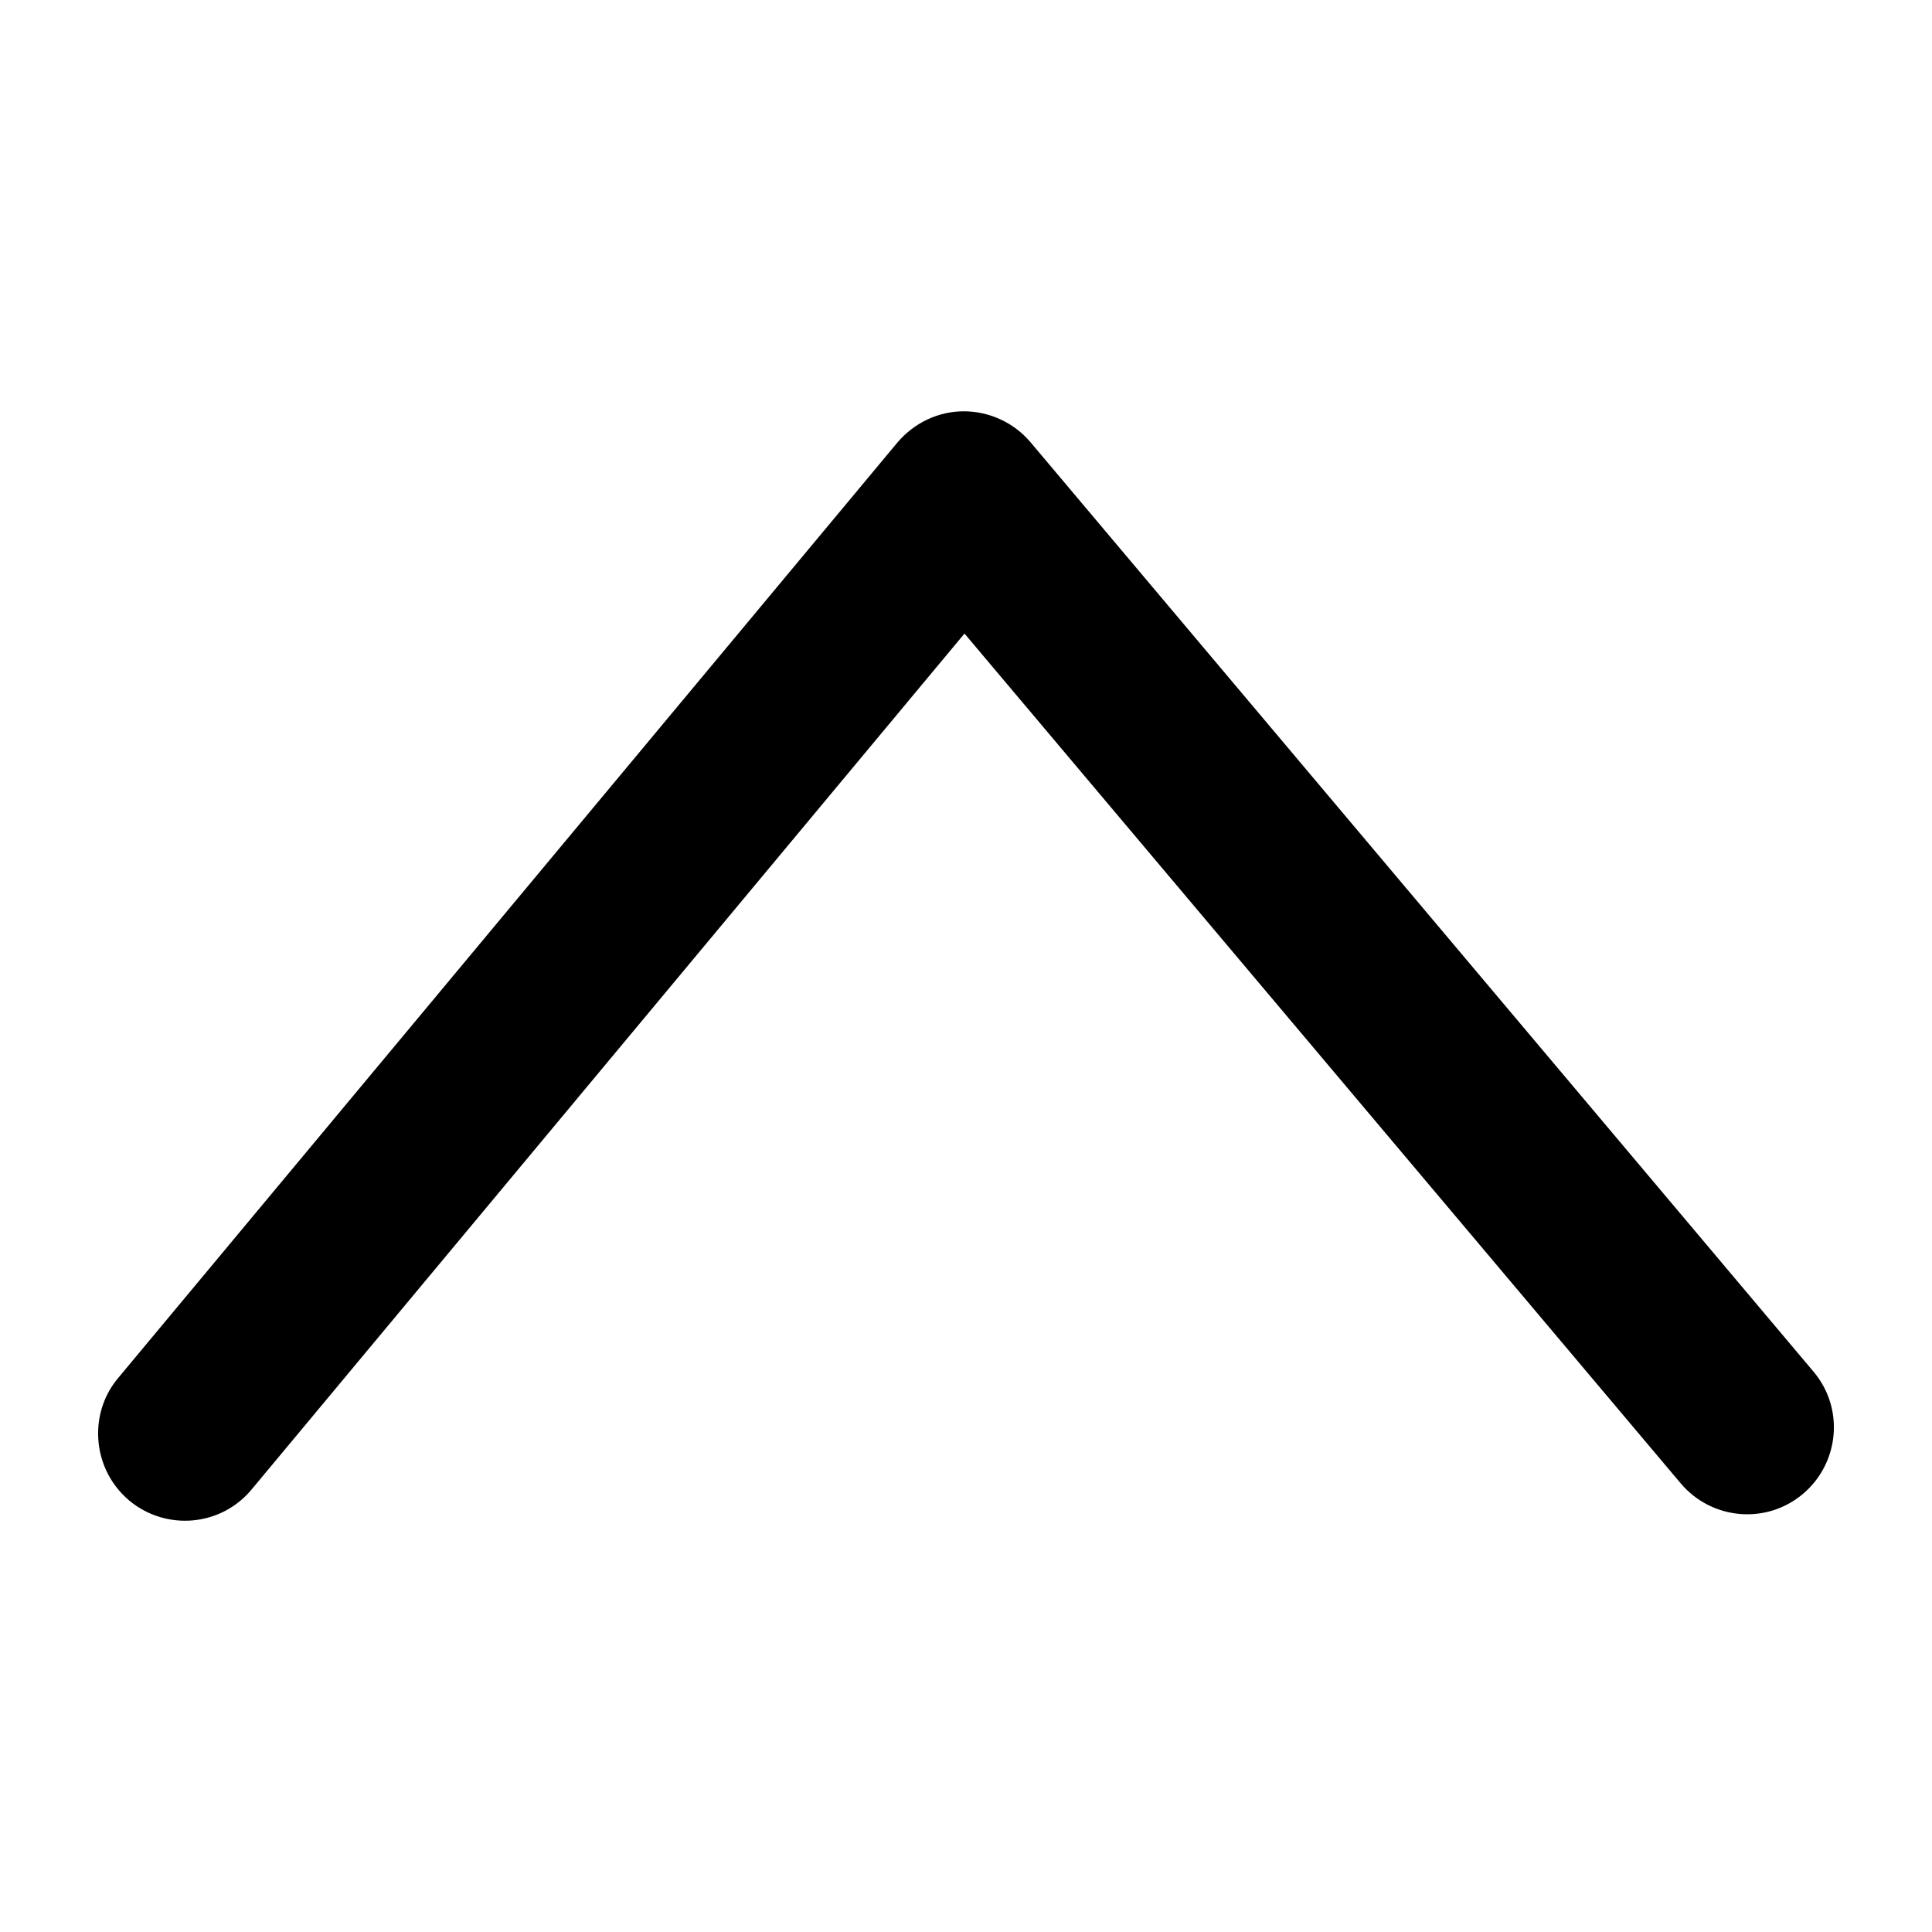
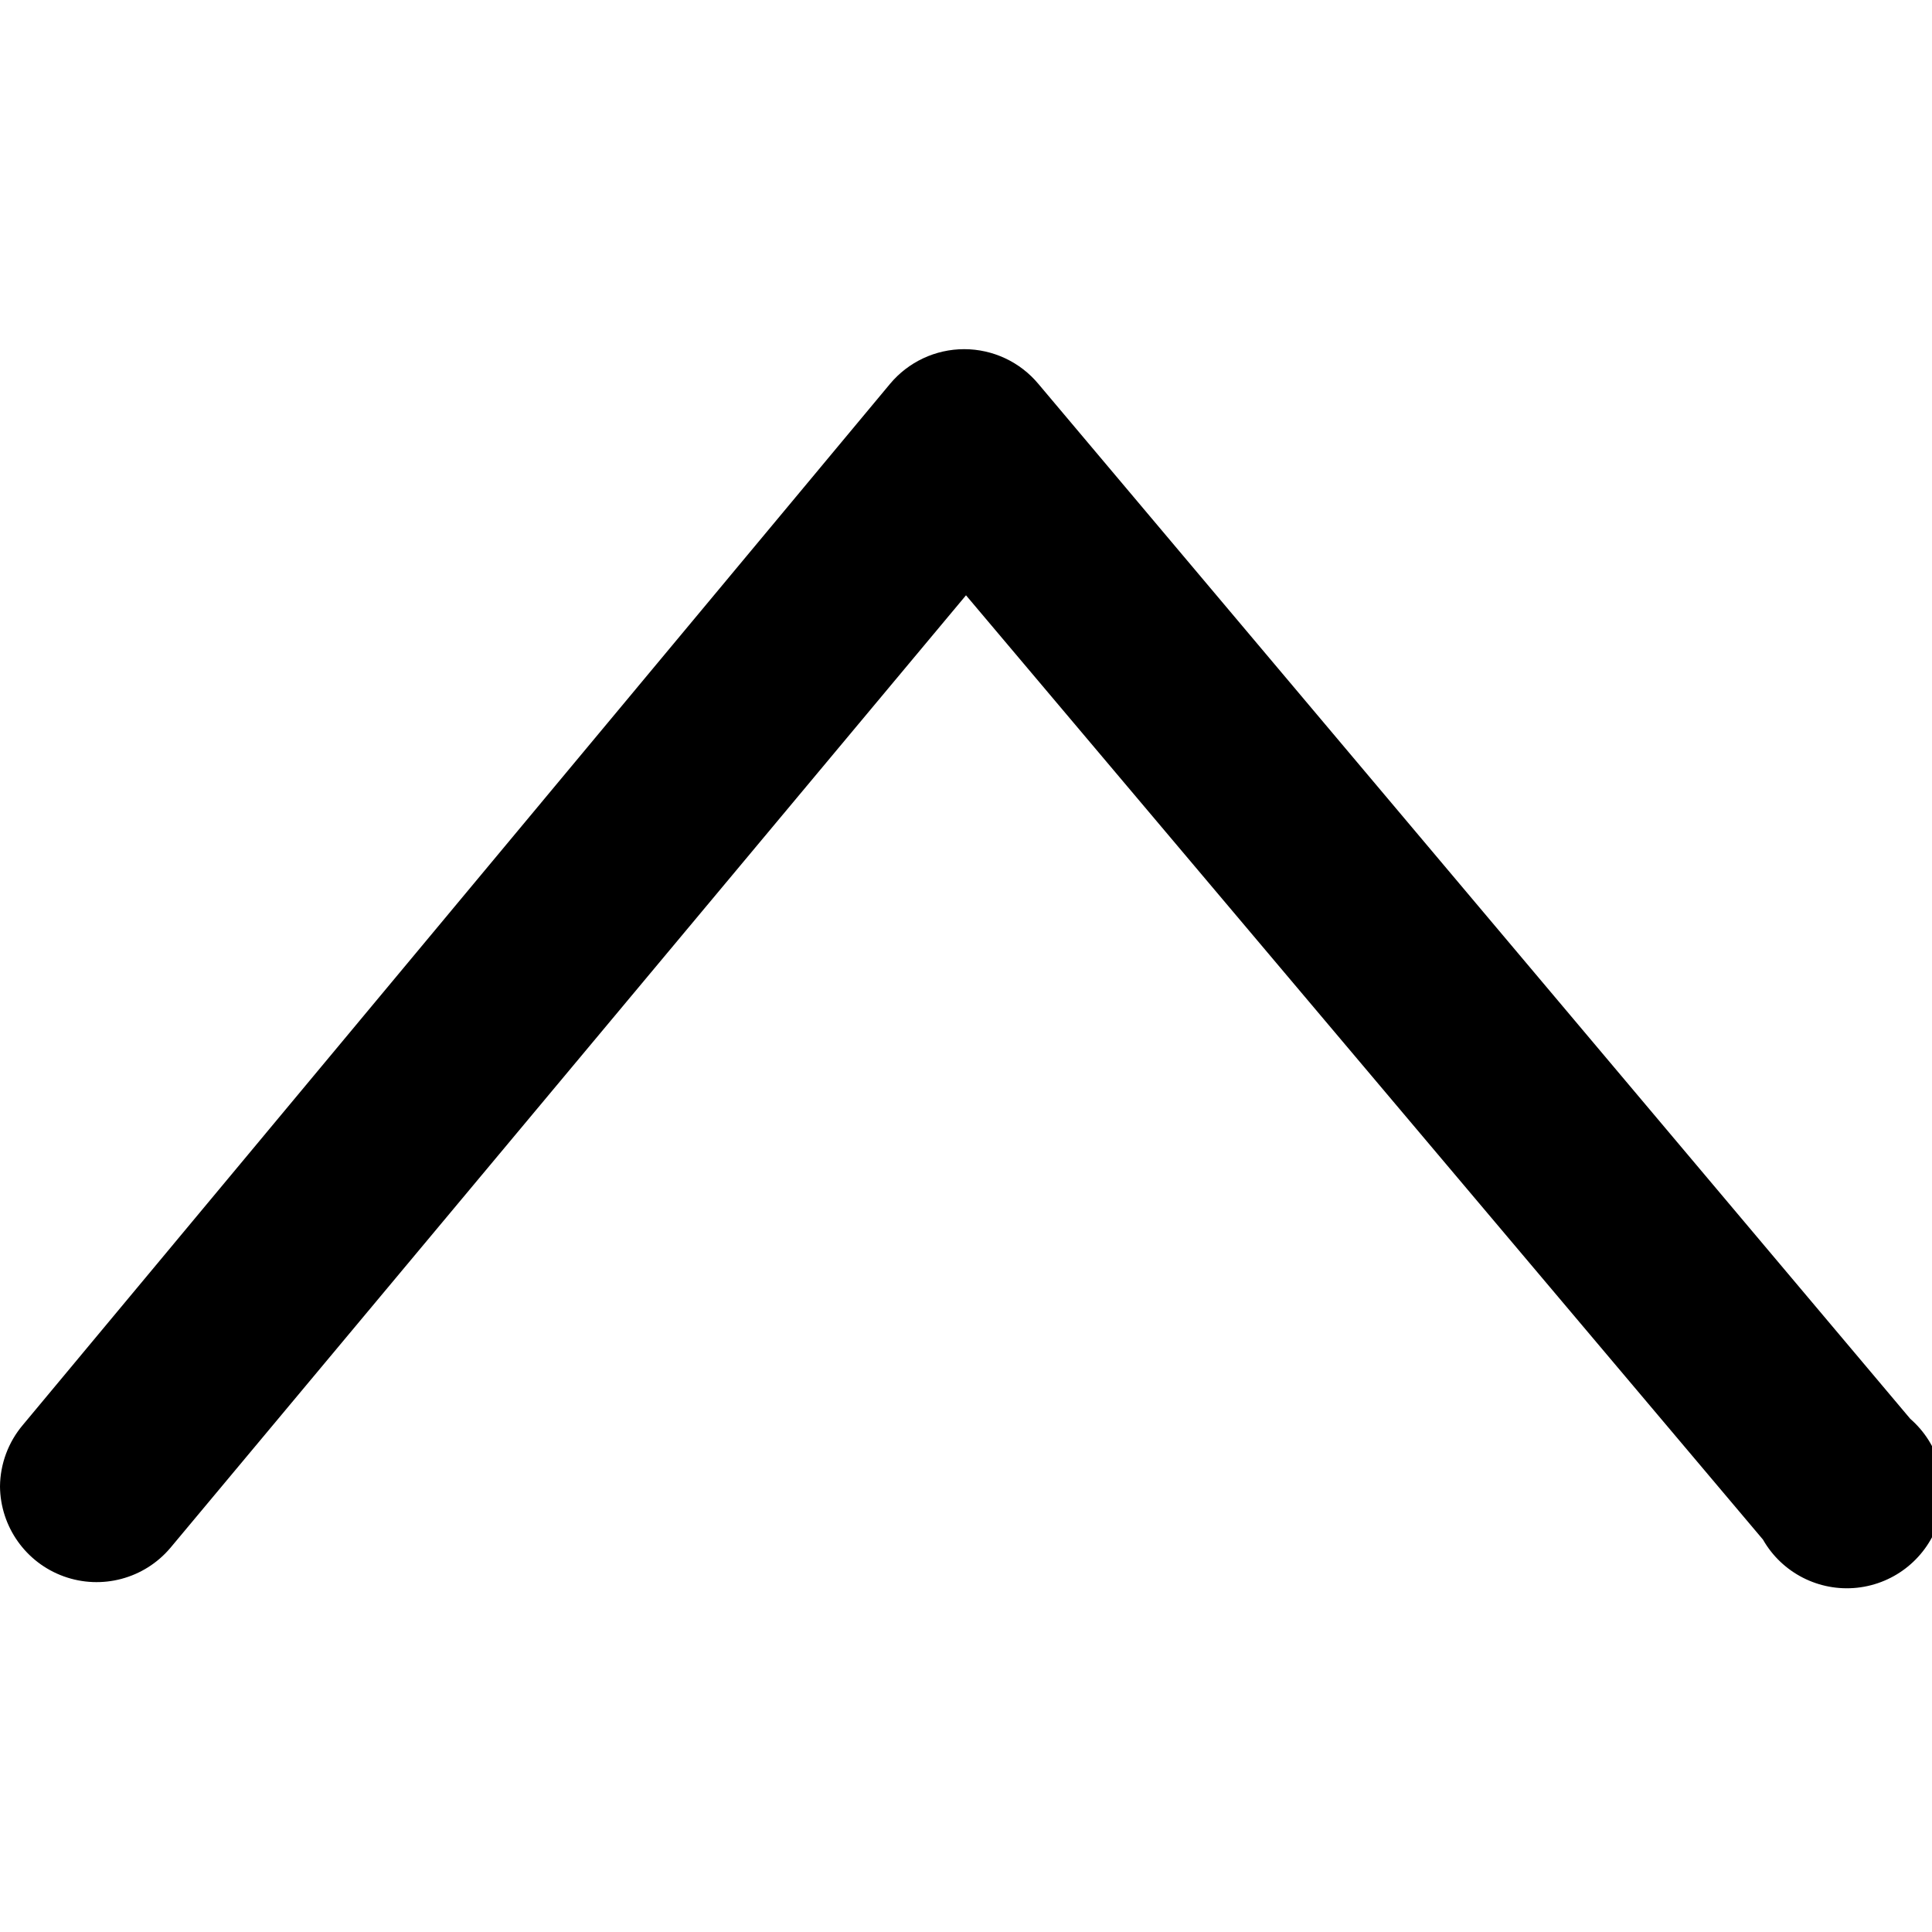
- <svg xmlns="http://www.w3.org/2000/svg" version="1.1" x="0px" y="0px" viewBox="0 0 512 512" enable-background="new 0 0 512 512" xml:space="preserve">
-   <g id="Layer_1">
-     <path d="M26,379.9c0-5.2,1.7-10.4,5.3-14.7l206.5-247.9c4.4-5.2,10.8-8.3,17.6-8.3c6.8,0,13.3,3,17.7,8.2l207.5,246.3   c8.2,9.7,6.9,24.2-2.8,32.4c-9.7,8.2-24.2,6.9-32.4-2.8L255.6,167.9L66.7,394.7c-8.1,9.8-22.6,11.1-32.4,3   C28.8,393.1,26,386.5,26,379.9z" />
-   </g>
-   <g id="Layer_2">
- </g>
+ <svg class="icon icon-arrow-up" height="16" viewBox="0 0 16 16" version="1.1" aria-hidden="true">
+   <path d="M0,12.31a.8.8,0,0,1,.19-.51L7.37,3.18a.8.8,0,0,1,1.23,0l7.22,8.57a.8.8,0,1,1-1.22,1L8,4.93,1.41,12.82A.8.8,0,0,1,0,12.31Z" />
</svg>
